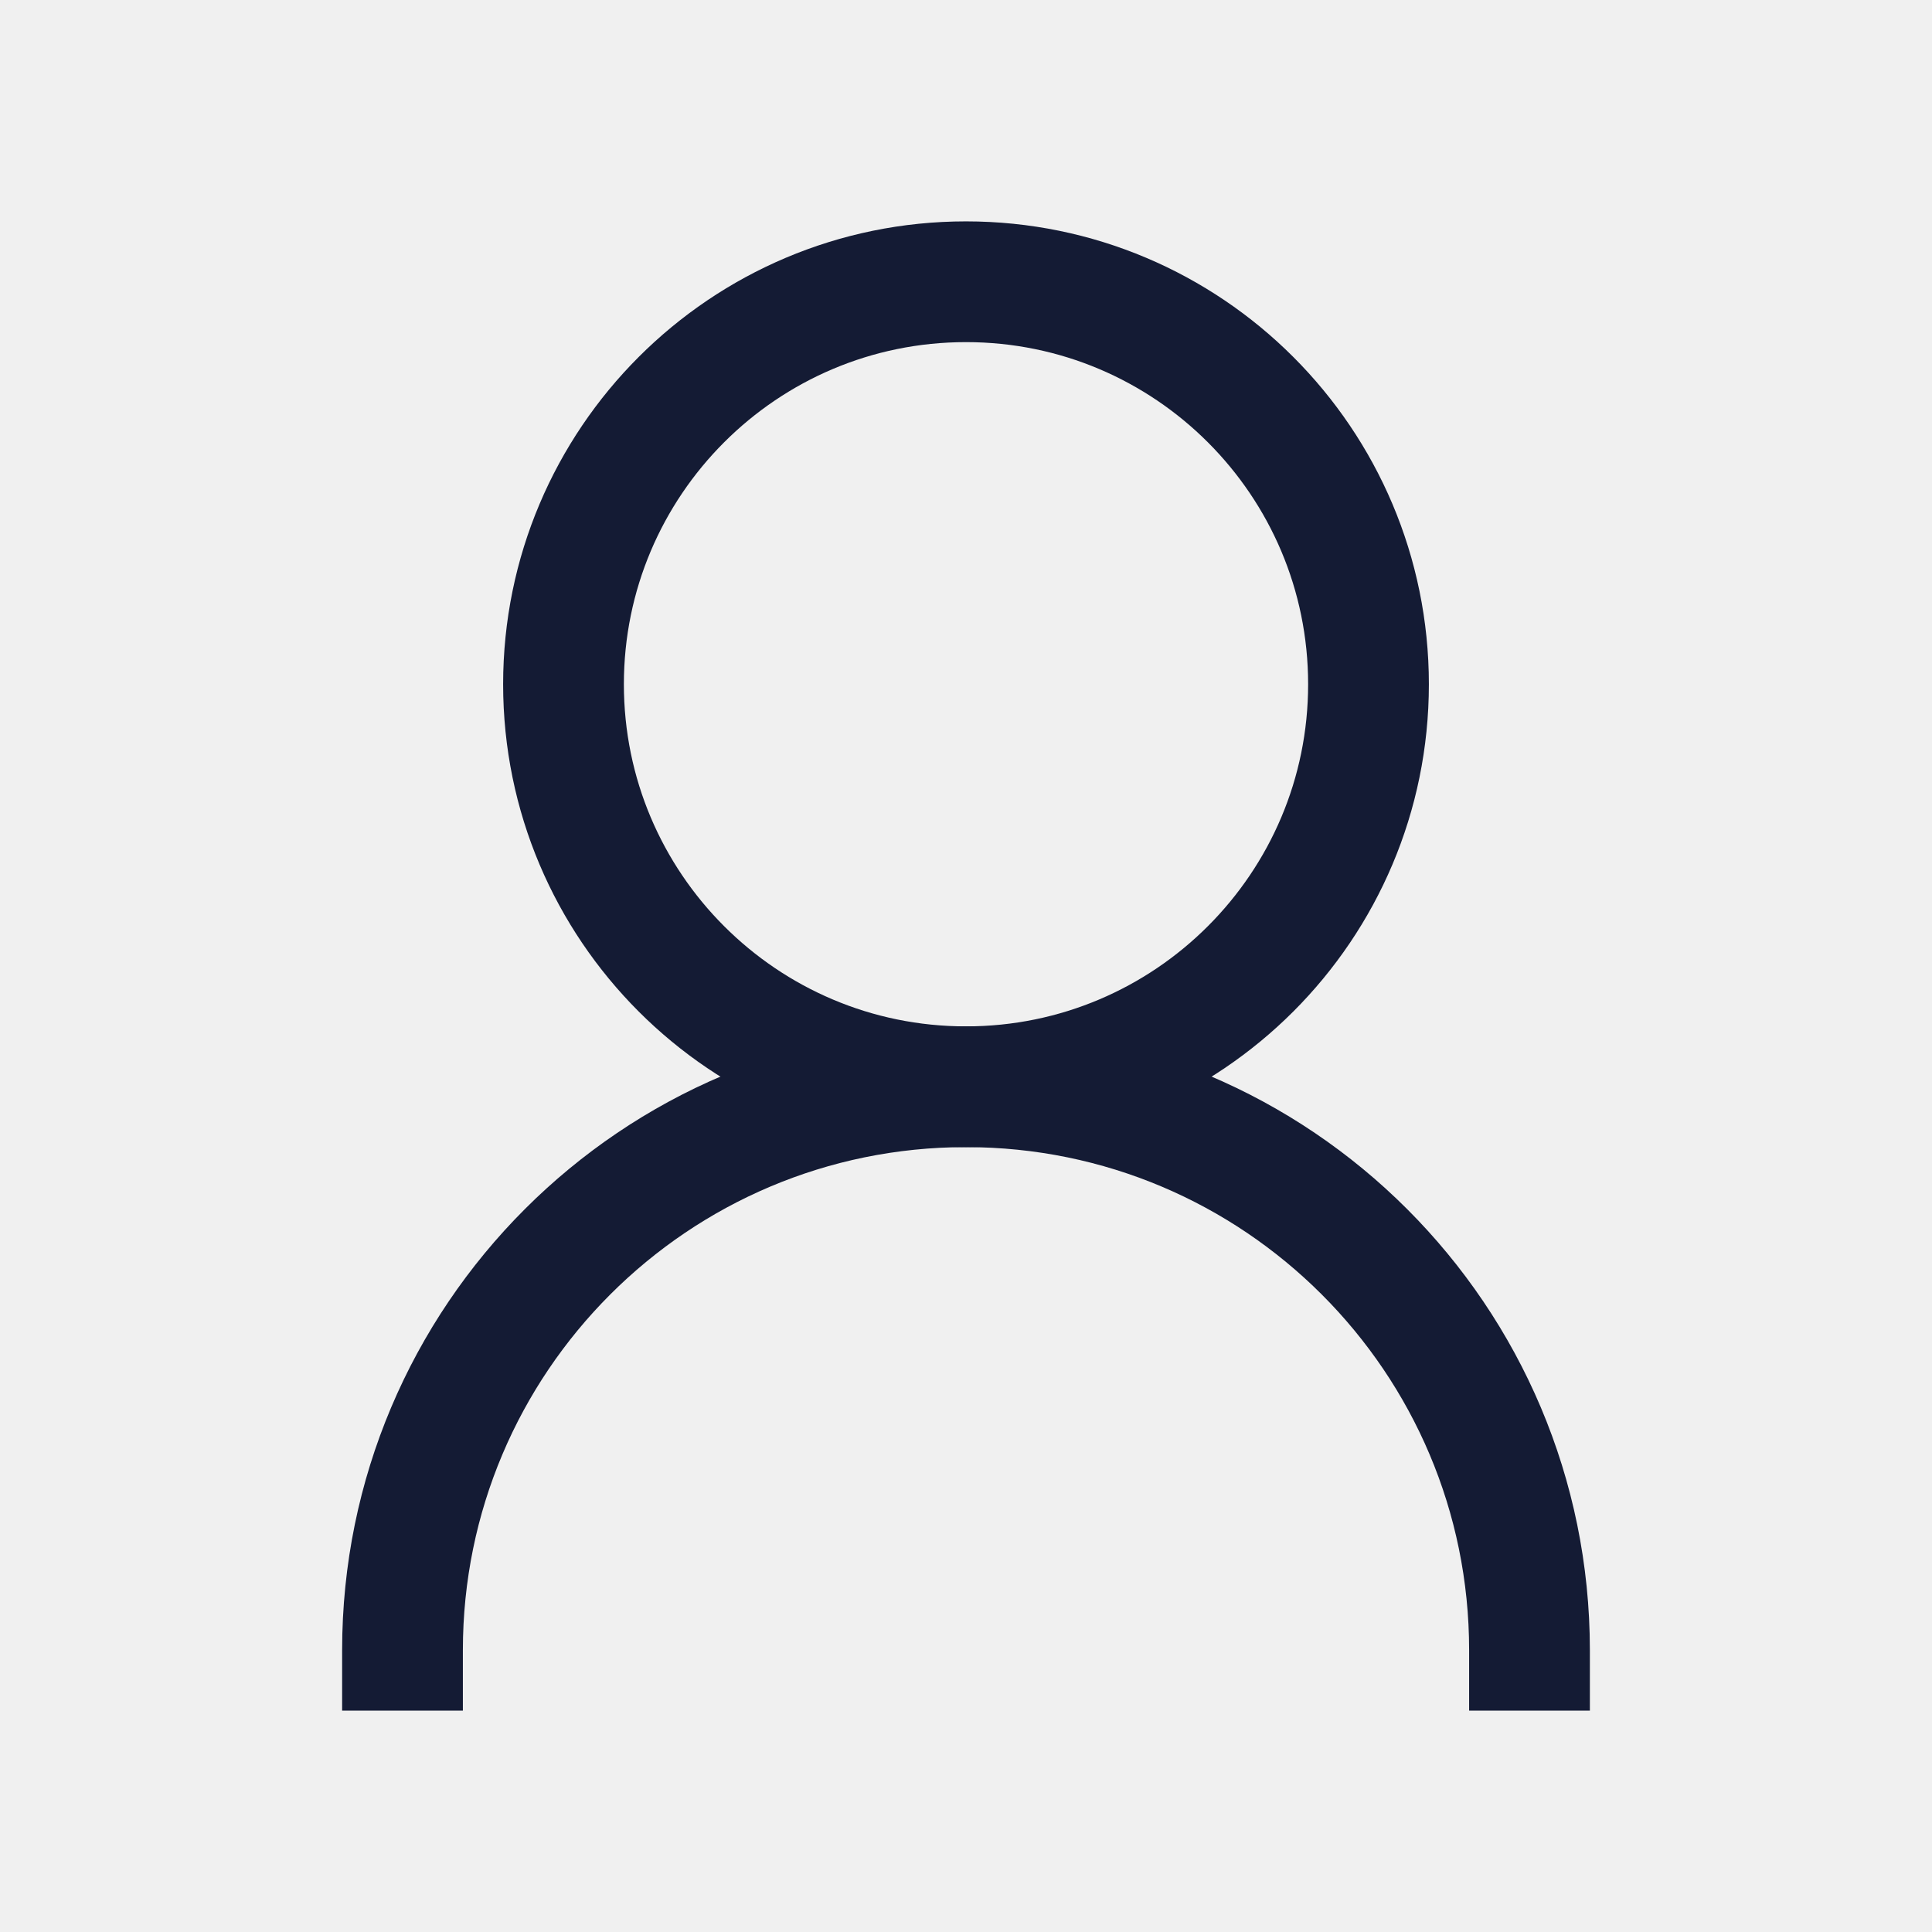
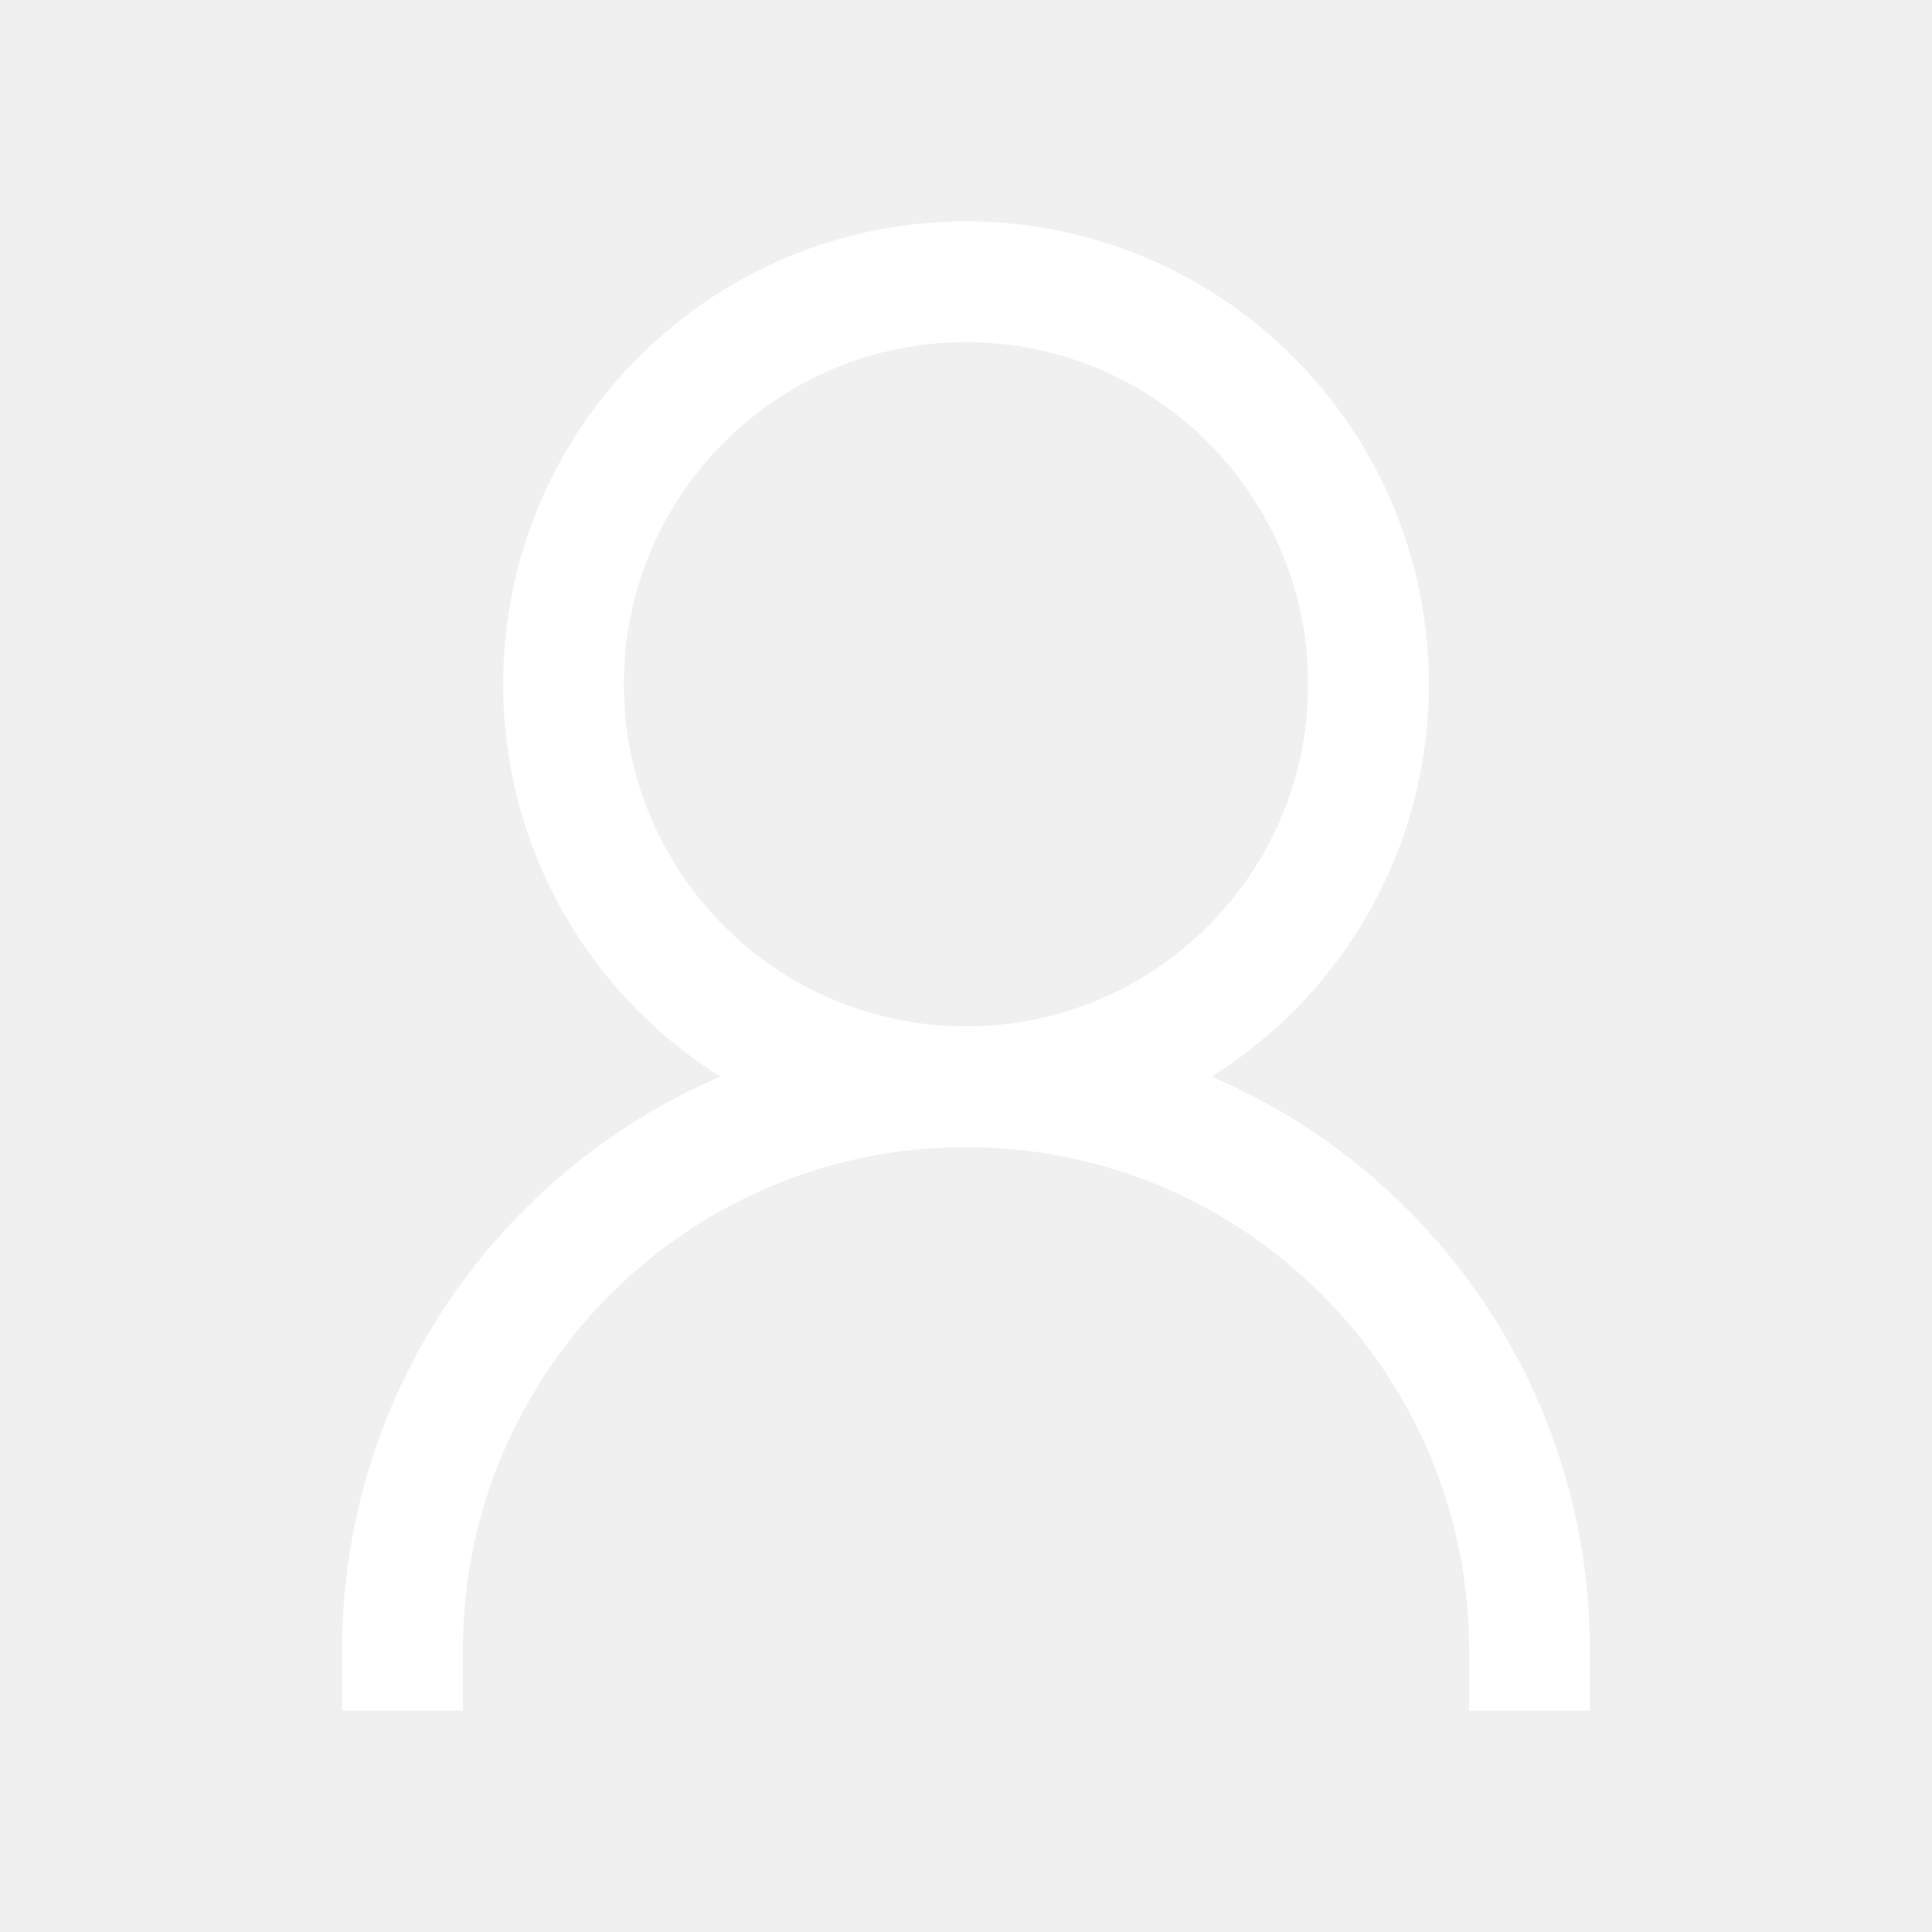
- <svg xmlns="http://www.w3.org/2000/svg" width="24" height="24" viewBox="0 0 24 24" fill="none">
-   <path d="M17 8.5C17 5.739 14.761 3.5 12 3.5C9.239 3.5 7 5.739 7 8.5C7 11.261 9.239 13.5 12 13.5C14.761 13.5 17 11.261 17 8.5Z" stroke="#141B34" stroke-width="1.5" stroke-linecap="square" />
-   <path d="M19 20.5C19 16.634 15.866 13.5 12 13.5C8.134 13.5 5 16.634 5 20.5" stroke="#141B34" stroke-width="1.5" stroke-linecap="square" />
+ <svg xmlns="http://www.w3.org/2000/svg" width="20" height="20" viewBox="0 0 24 24" fill="none">
+   <path d="M17 8.5C17 5.739 14.761 3.5 12 3.5C9.239 3.5 7 5.739 7 8.5C7 11.261 9.239 13.5 12 13.5C14.761 13.5 17 11.261 17 8.5Z" stroke="#FFFFFF" stroke-width="1.5" stroke-linecap="square" />
+   <path d="M19 20.5C19 16.634 15.866 13.5 12 13.5C8.134 13.5 5 16.634 5 20.5" stroke="#FFFFFF" stroke-width="1.5" stroke-linecap="square" />
</svg>
